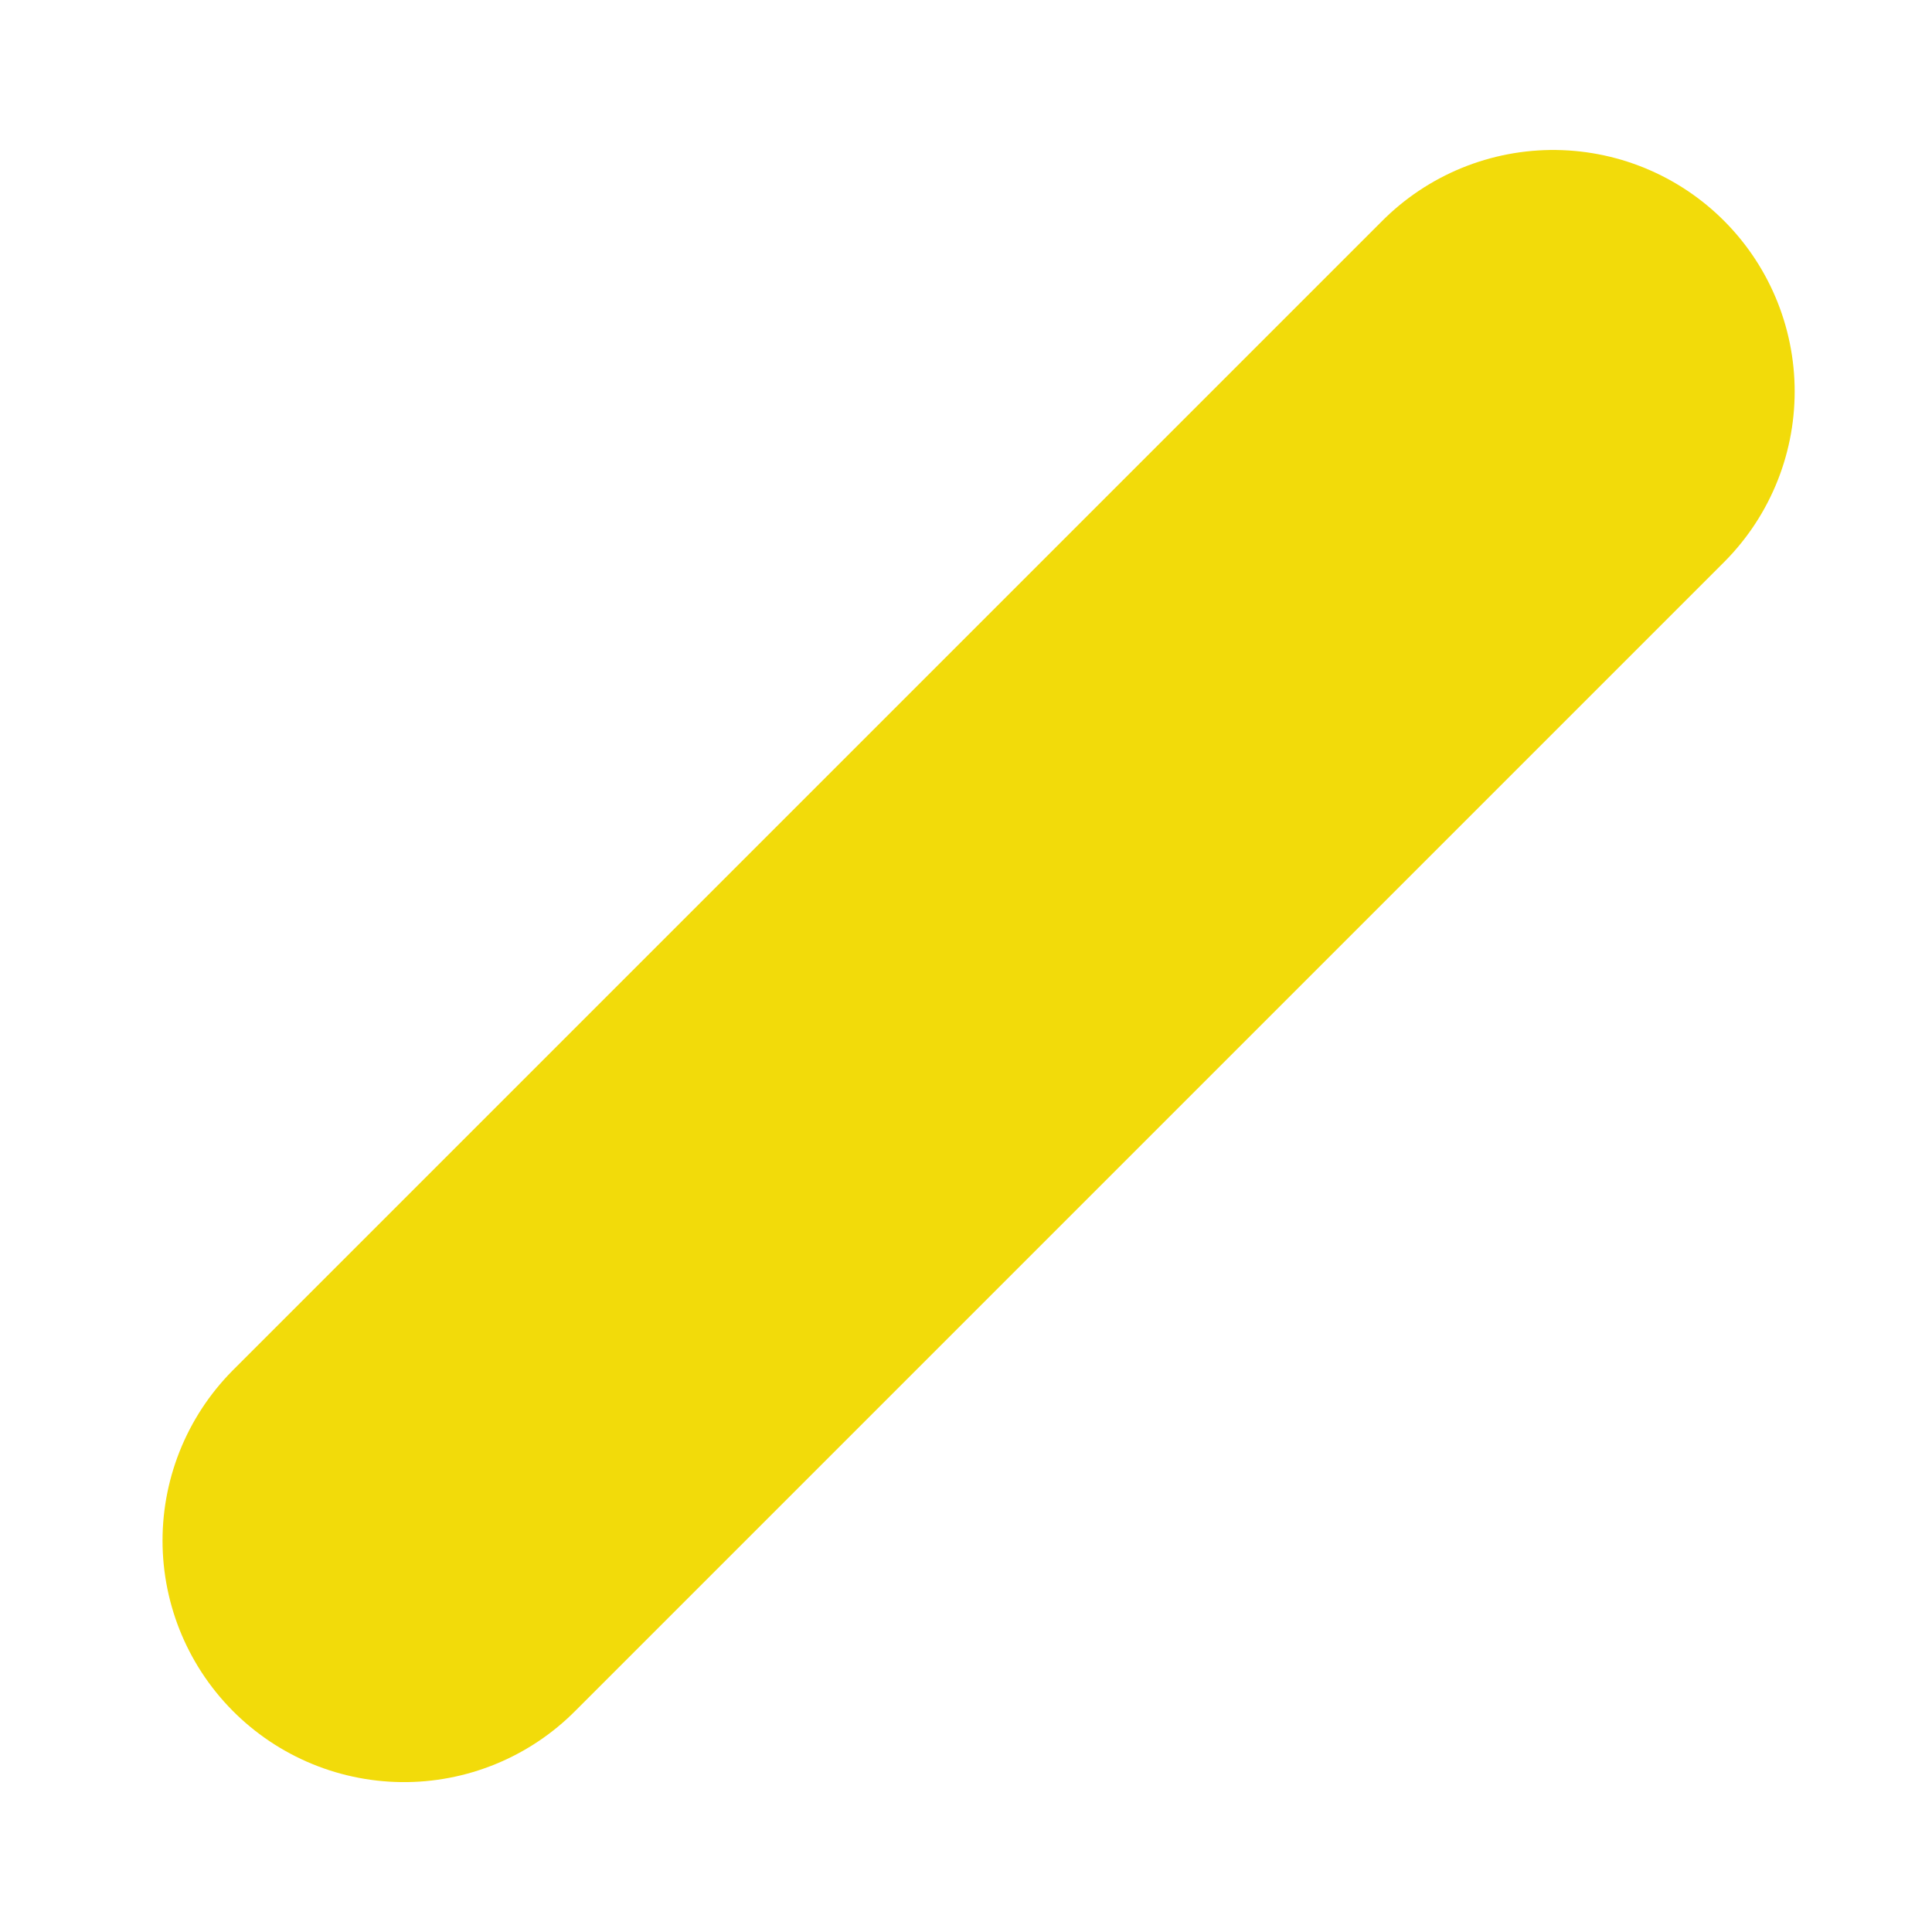
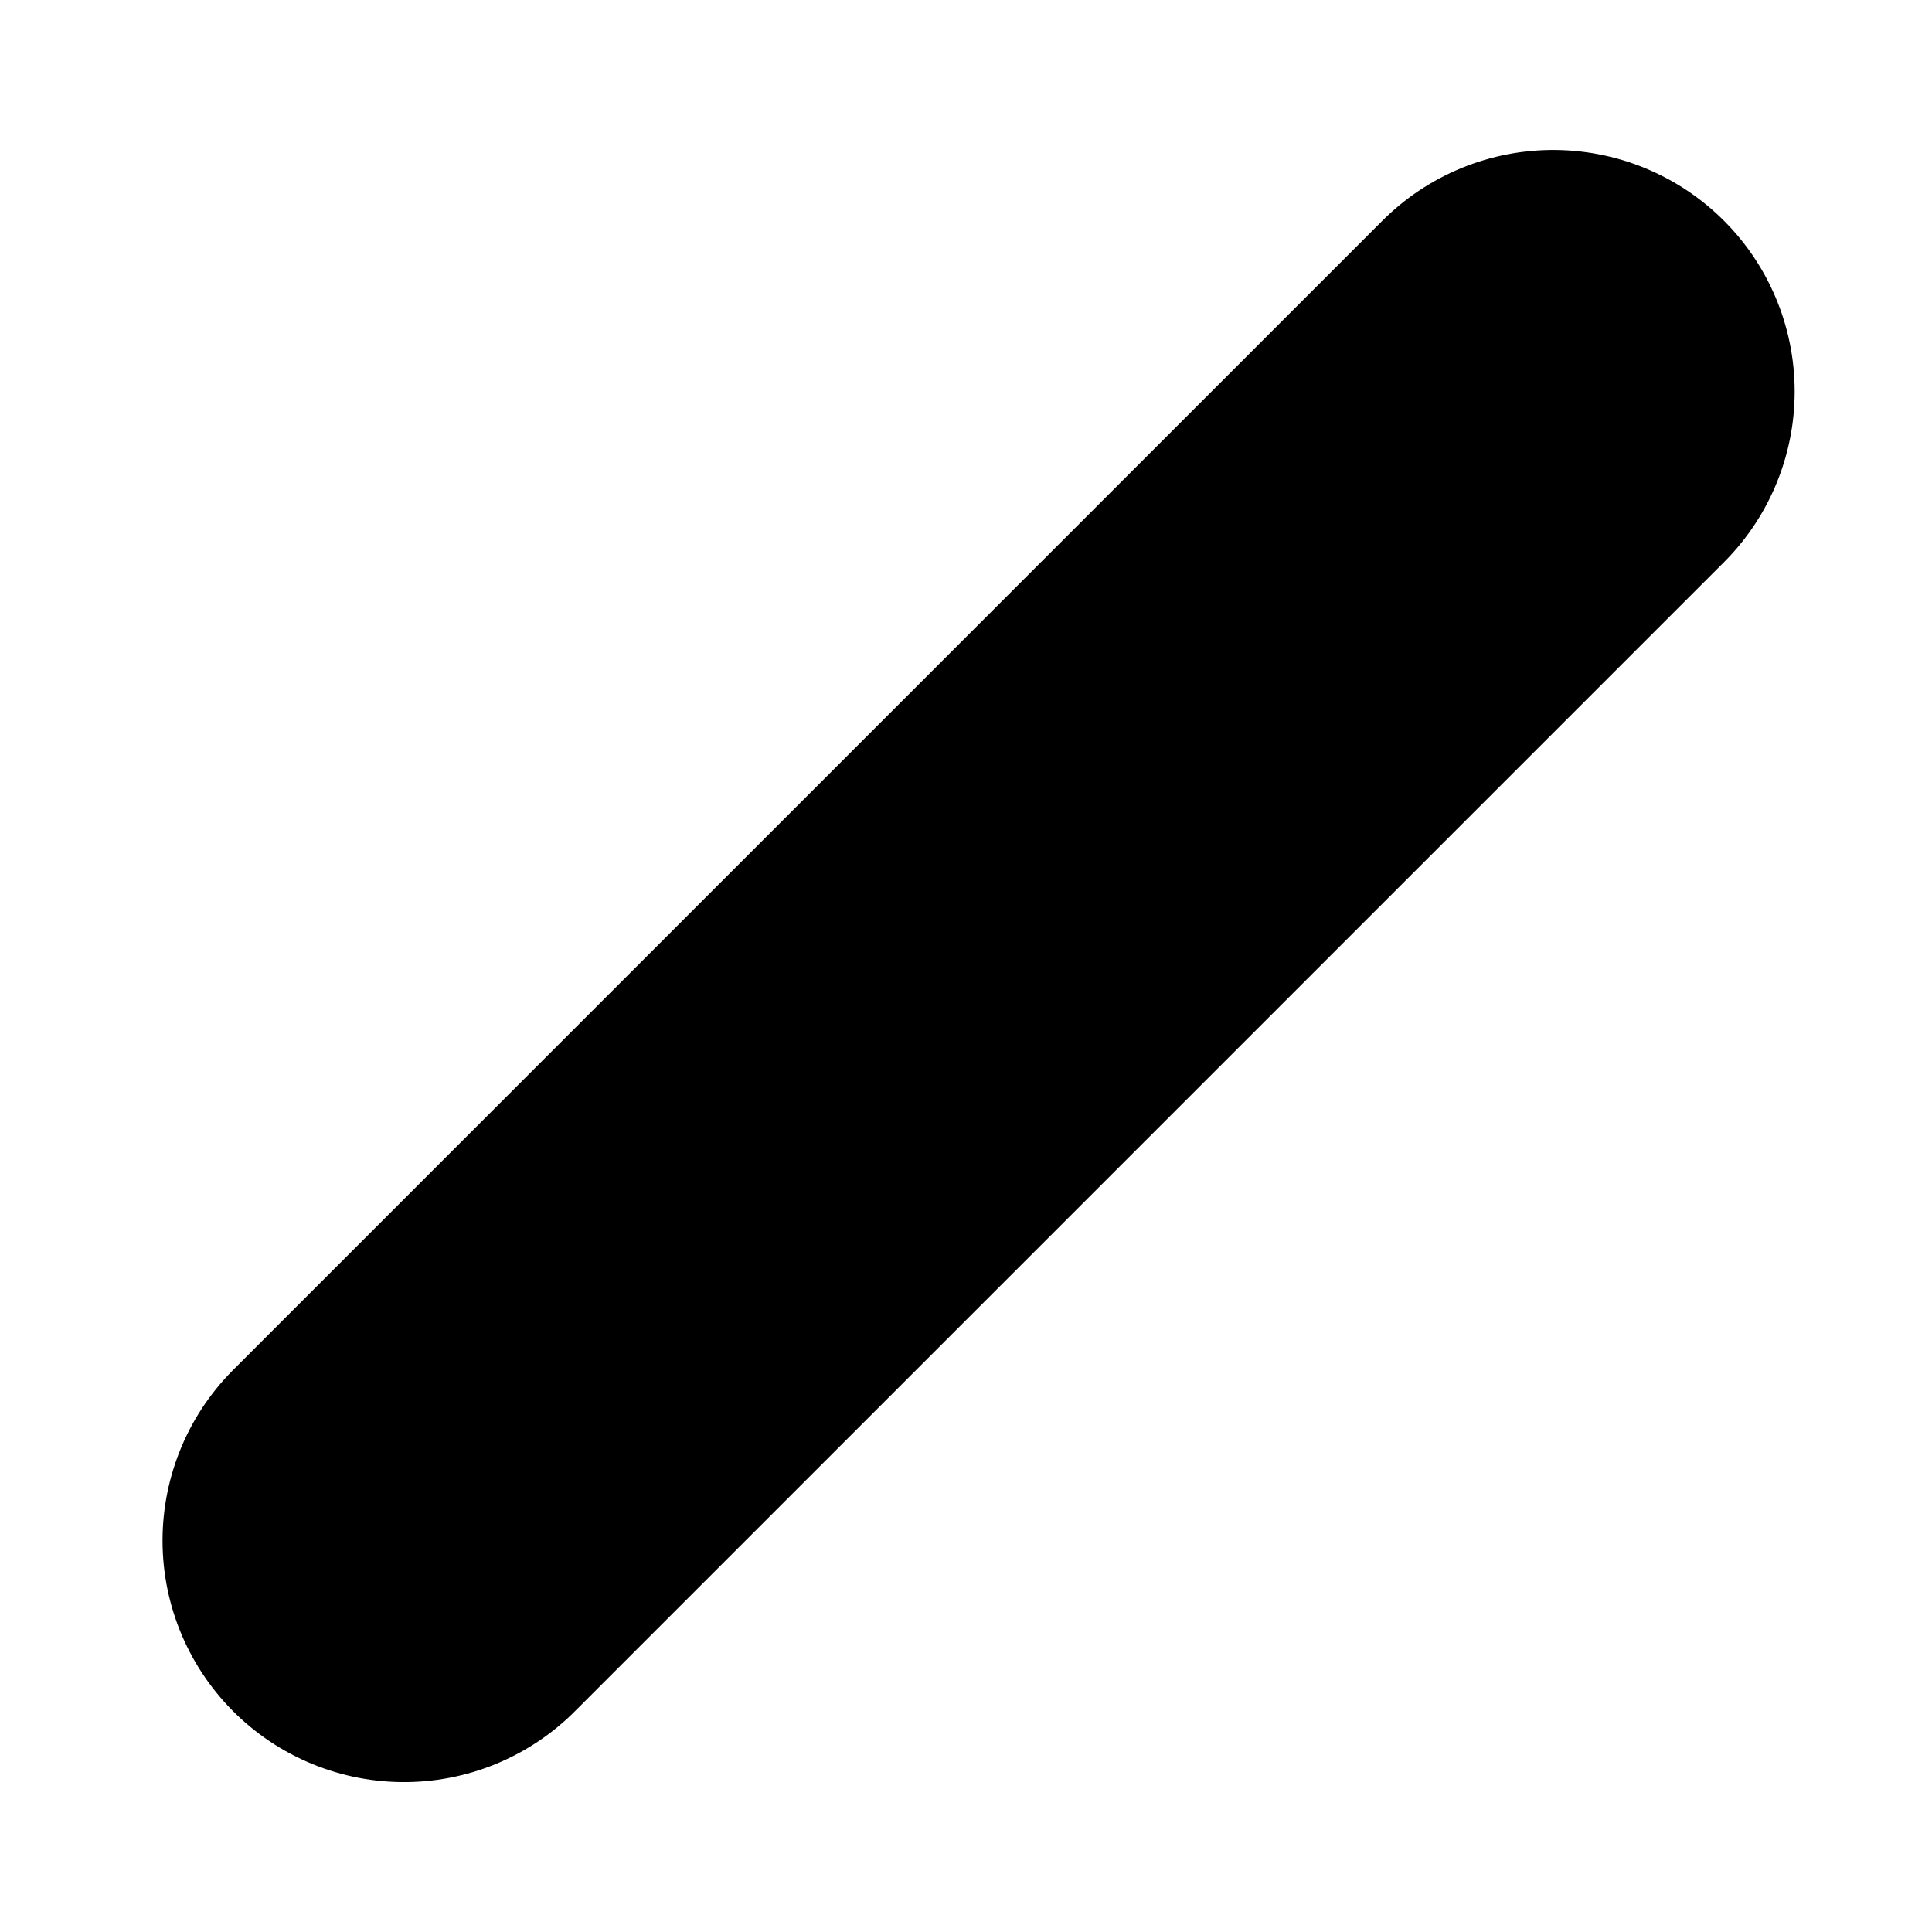
- <svg xmlns="http://www.w3.org/2000/svg" enable-background="new 0 0 24 24" height="24" viewBox="0 0 24 24" width="24">
-   <path d="m5.019 19.138 14.275-14.275" fill="none" stroke="#f2db0a" stroke-linecap="round" stroke-width="6" />
+ <svg xmlns="http://www.w3.org/2000/svg" enable-background="new 0 0 24 24" fill="#dbbf00" height="24" stroke="#dbbf00" viewBox="0 0 24 24" width="24">
+   <path d="m5.019 19.138 14.275-14.275" fill="none" stroke="#000" stroke-linecap="round" stroke-width="6" />
</svg>
